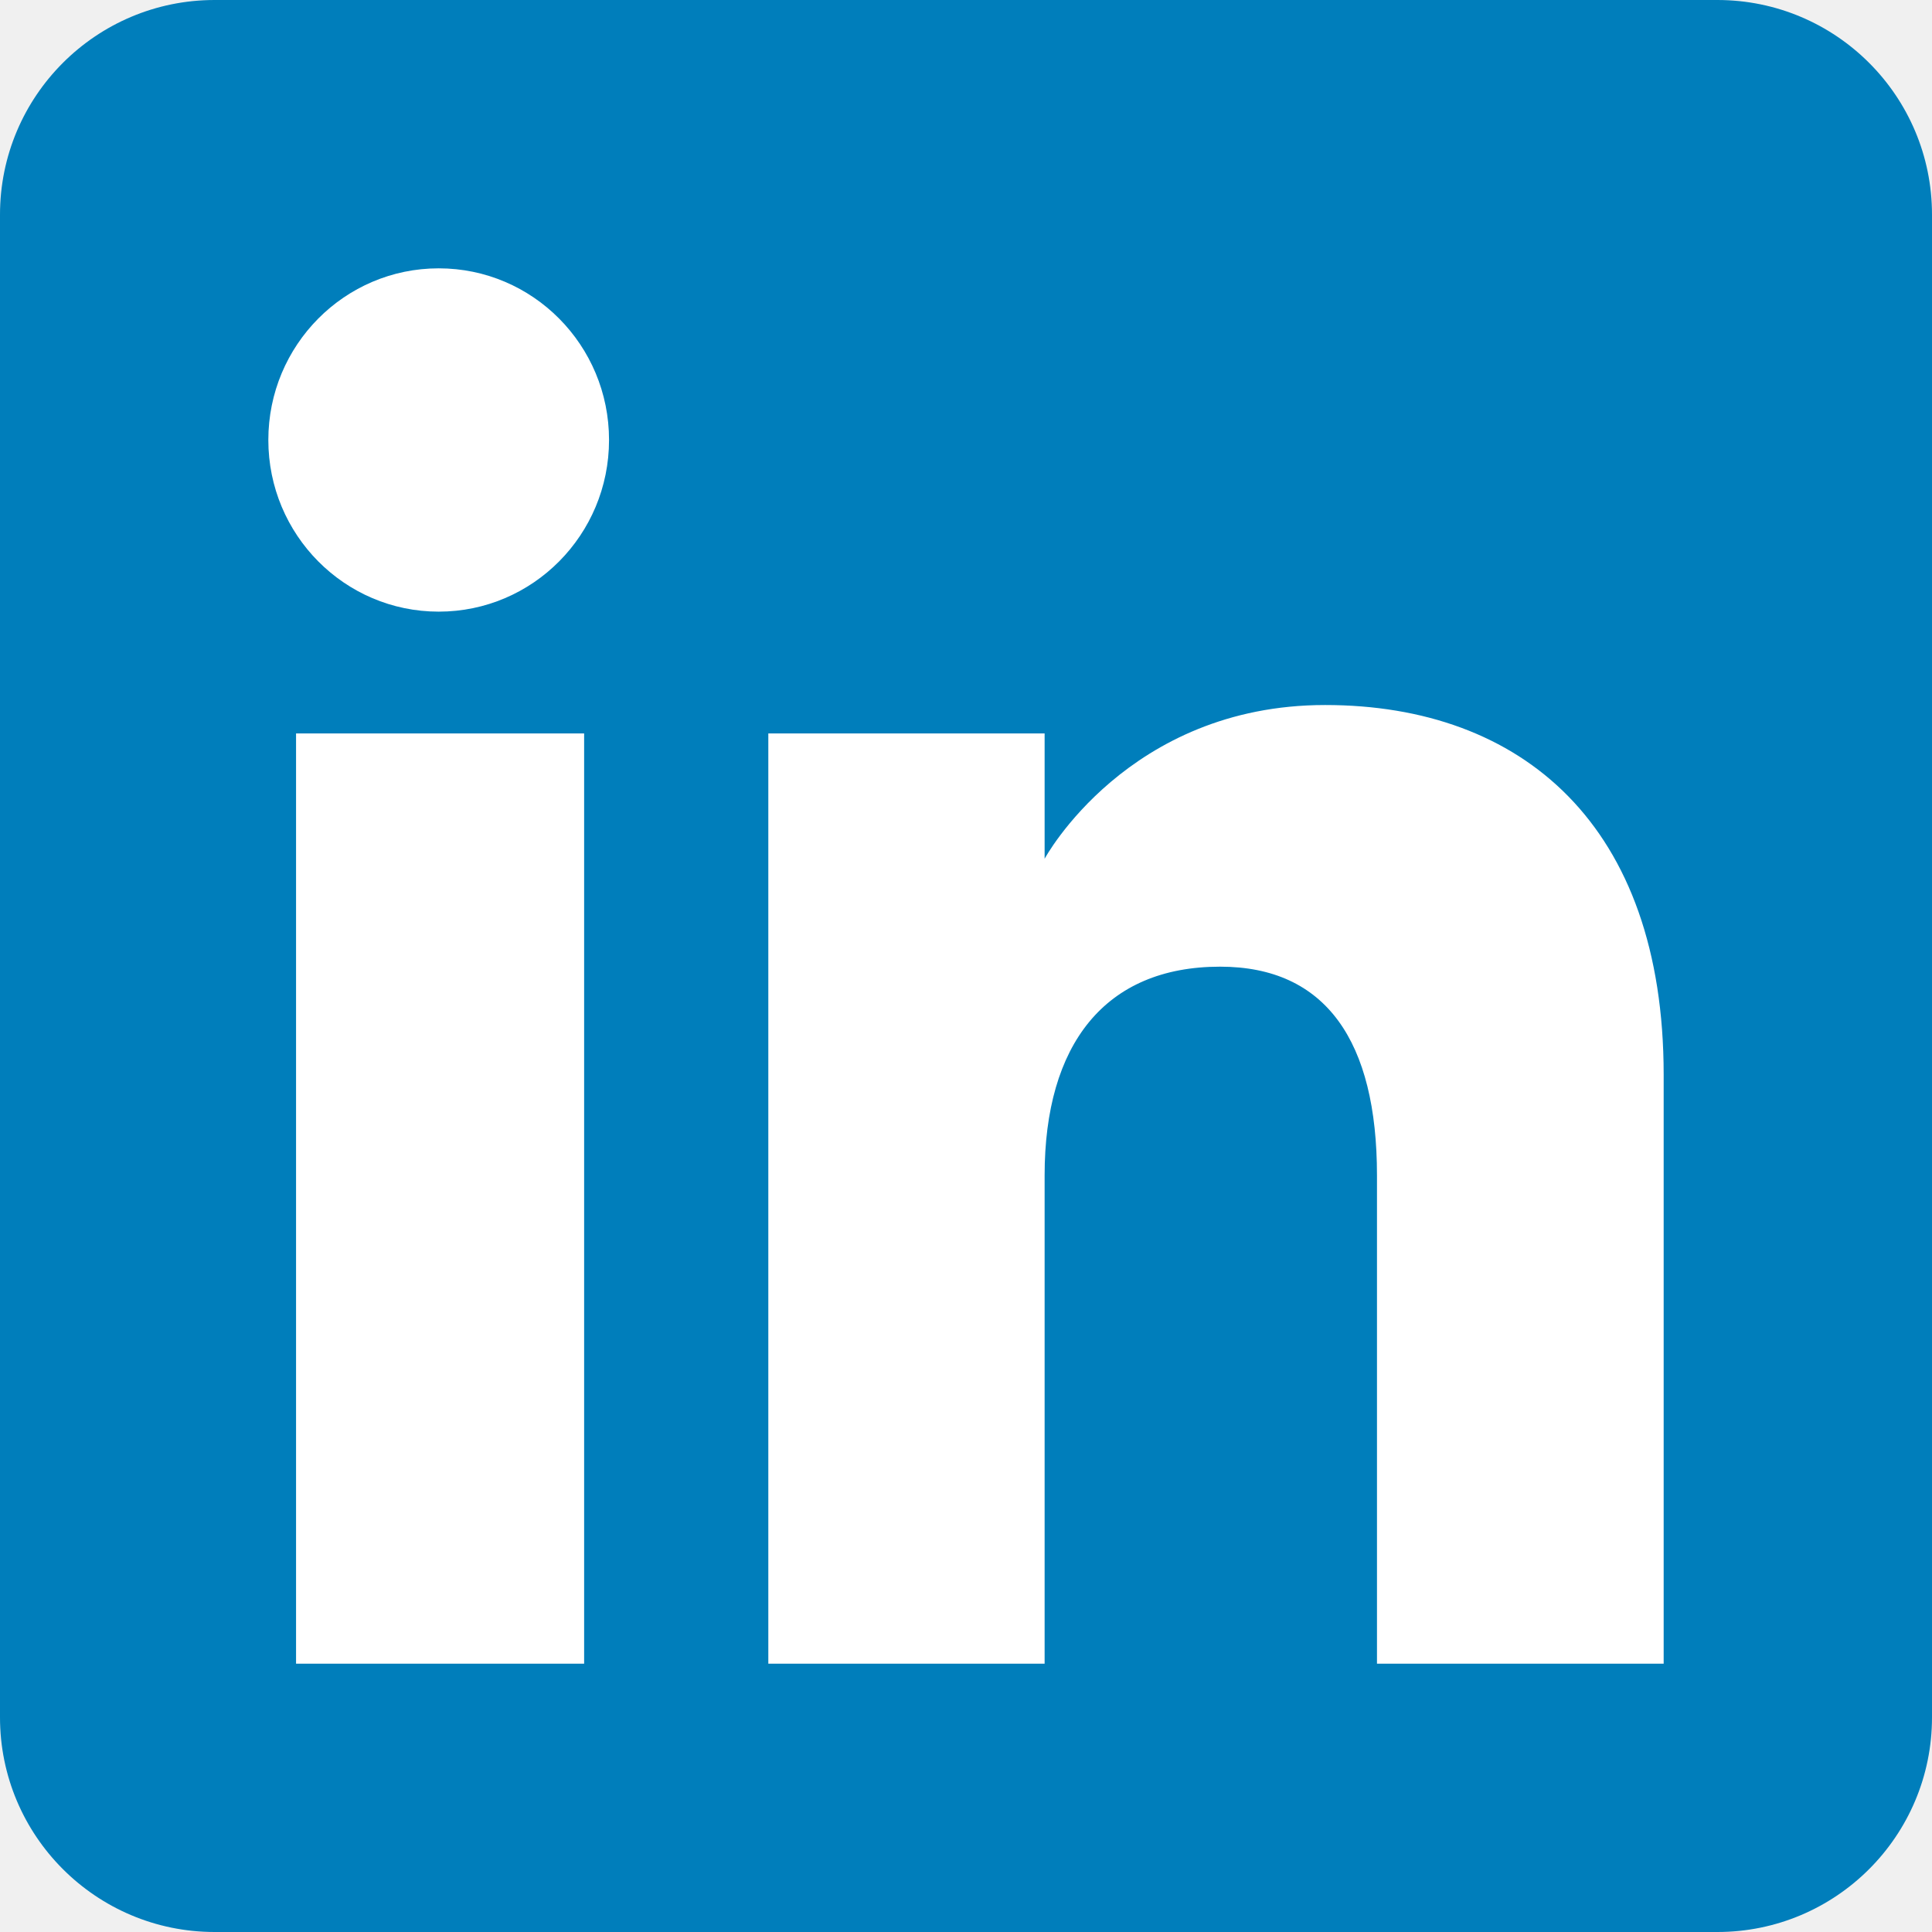
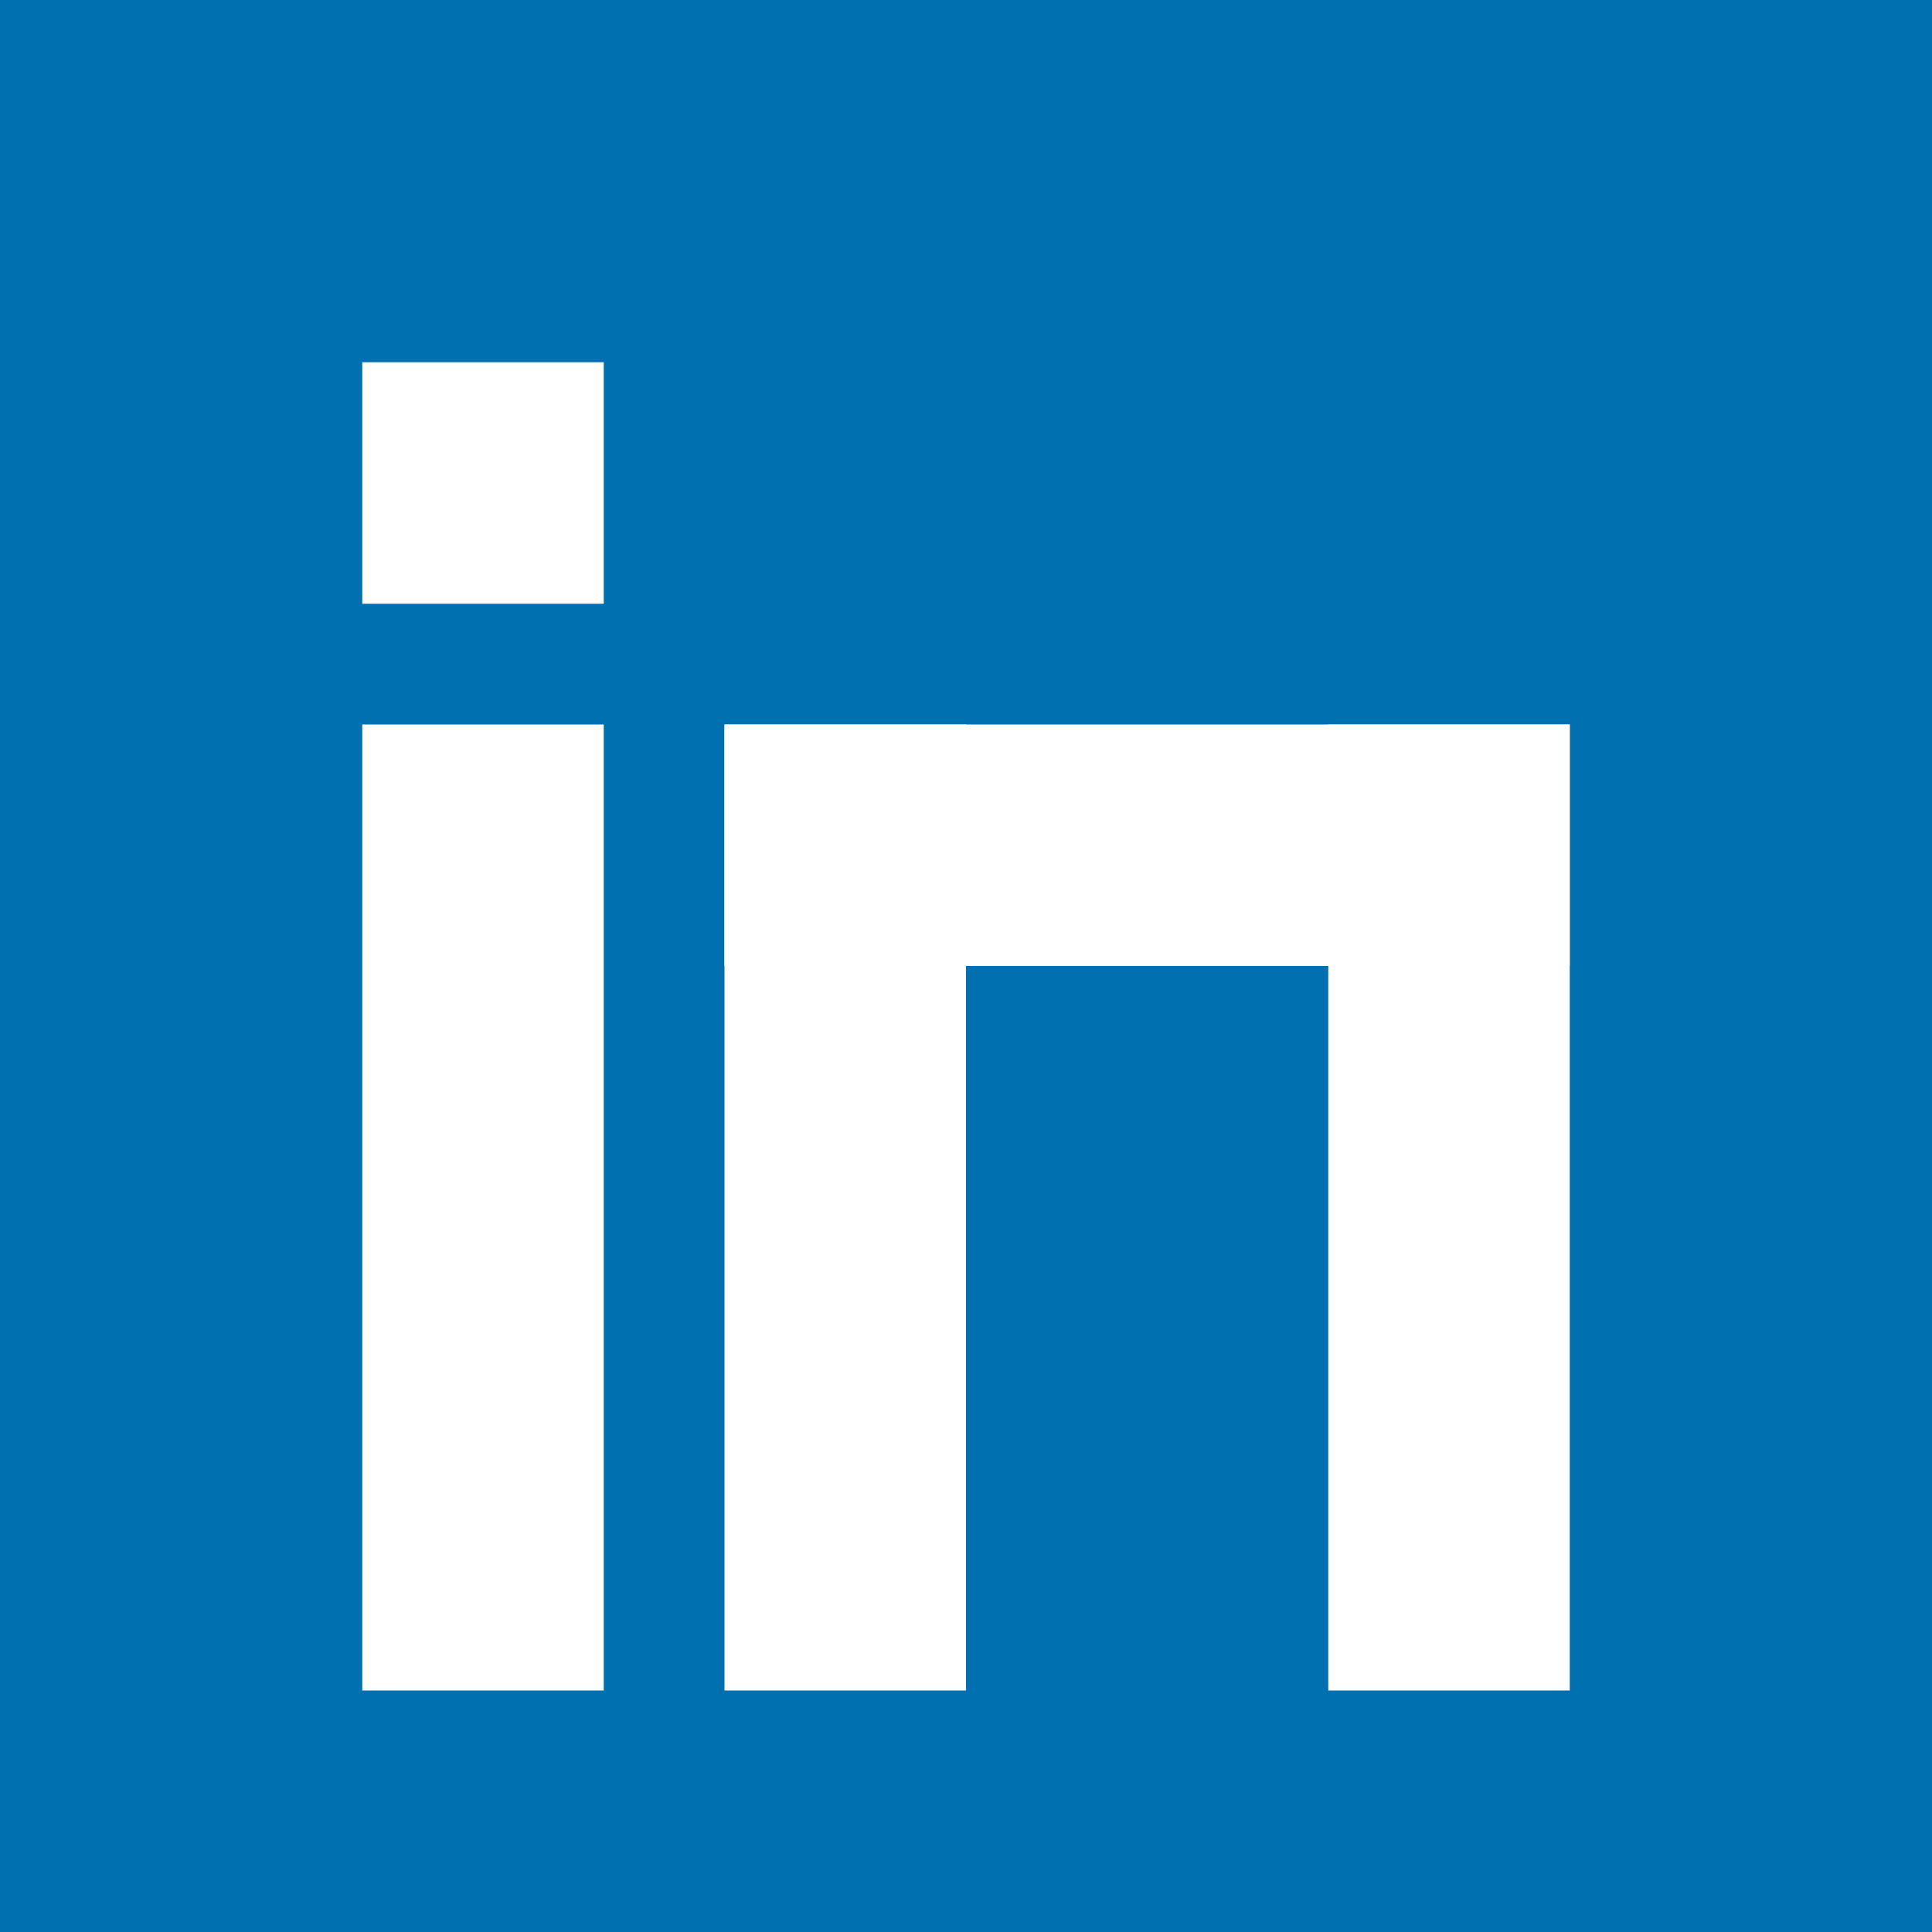
- <svg xmlns="http://www.w3.org/2000/svg" viewBox="0 0 72 72">
-   <g fill="none" fill-rule="evenodd">
-     <path d="M8,72 L64,72 C68.418,72 72,68.418 72,64 L72,8 C72,3.582 68.418,-8.11624501e-16 64,0 L8,0 C3.582,8.11624501e-16 -5.41083001e-16,3.582 0,8 L0,64 C5.41083001e-16,68.418 3.582,72 8,72 Z" fill="#007EBB" />
-     <path d="M62,62 L51.316,62 L51.316,43.802 C51.316,38.813 49.42,36.025 45.471,36.025 C41.175,36.025 38.93,38.926 38.93,43.802 L38.93,62 L28.633,62 L28.633,27.333 L38.93,27.333 L38.93,32.003 C38.93,32.003 42.026,26.274 49.383,26.274 C56.736,26.274 62,30.764 62,40.051 L62,62 Z M16.349,22.794 C12.842,22.794 10,19.93 10,16.397 C10,12.864 12.842,10 16.349,10 C19.857,10 22.697,12.864 22.697,16.397 C22.697,19.93 19.857,22.794 16.349,22.794 Z M11.033,62 L21.769,62 L21.769,27.333 L11.033,27.333 L11.033,62 Z" fill="#FFF" />
-   </g>
+ <svg xmlns="http://www.w3.org/2000/svg" viewBox="0 0 16 16" preserveAspectRatio="none">
+   <rect x="0" y="0" height="16" width="16" style="fill:#0070b0" />
+   <rect x="3" y="6" height="8" width="2" style="fill:#ffffff" />
+   <rect x="3" y="3" height="2" width="2" style="fill:#ffffff" />
+   <rect x="6" y="6" height="8" width="2" style="fill:#ffffff" />
+   <rect x="11" y="6" height="8" width="2" style="fill:#ffffff" />
+   <rect x="6" y="6" height="2" width="7" style="fill:#ffffff" />
</svg>
